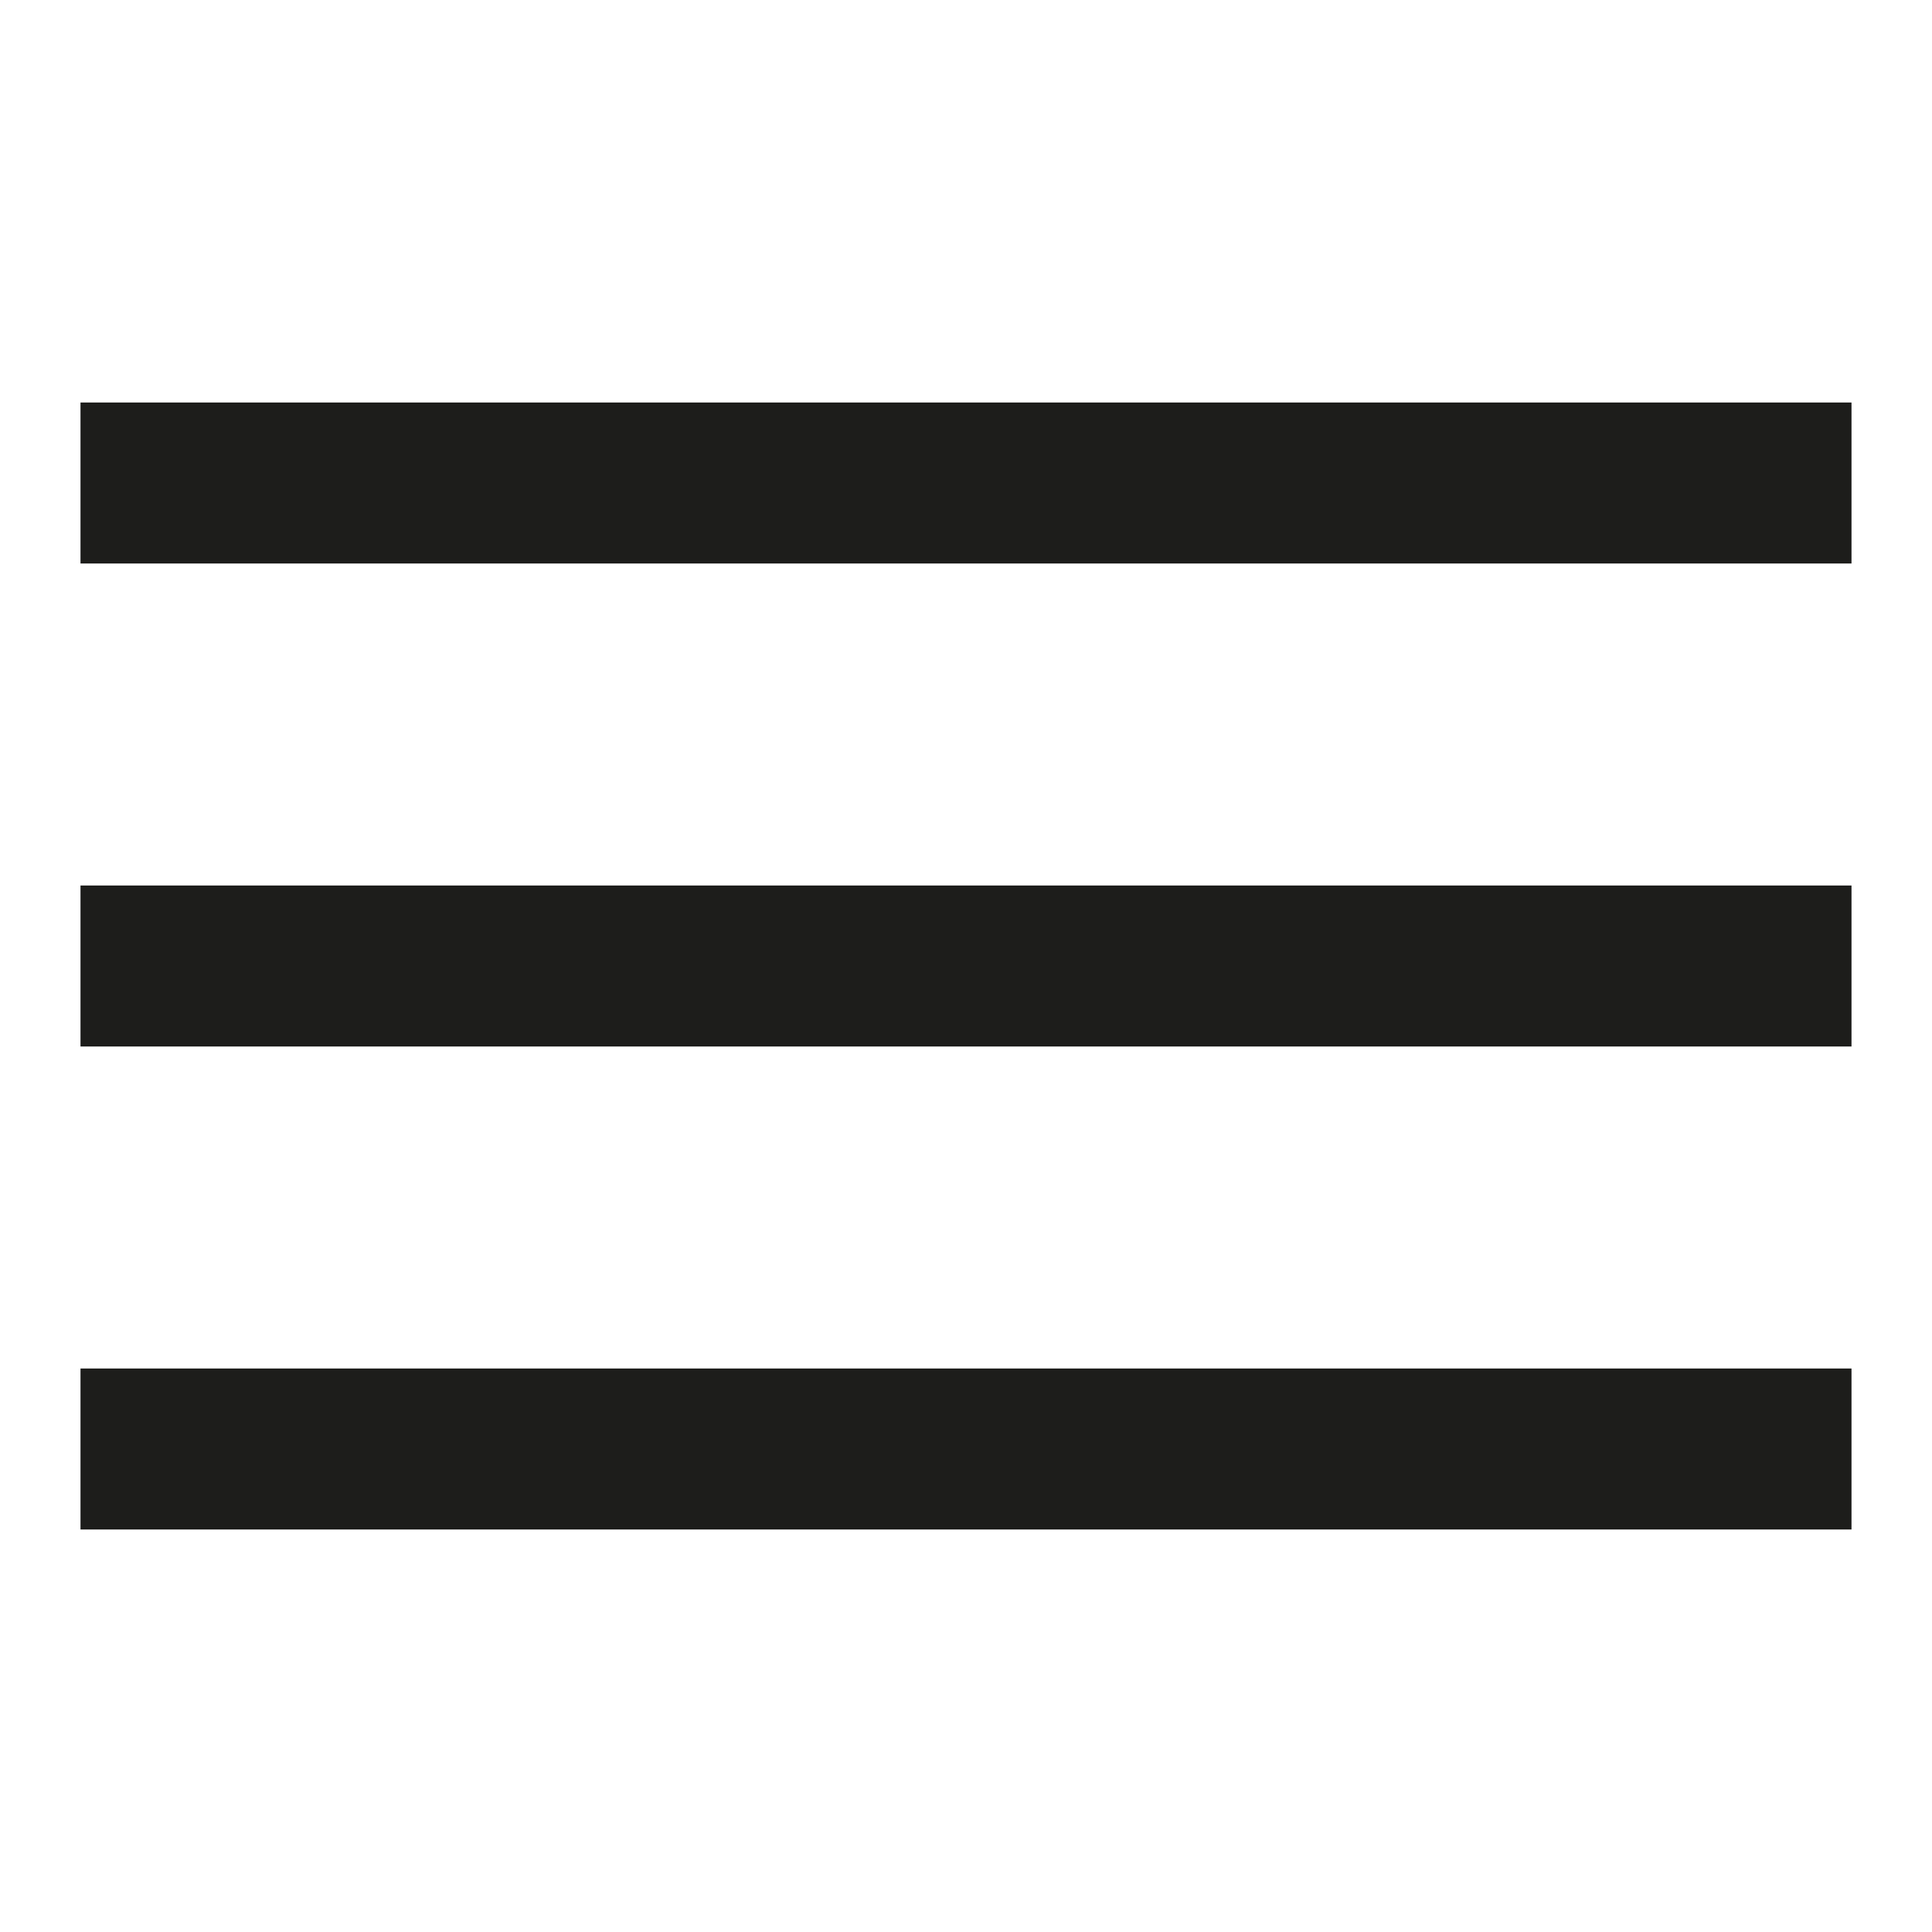
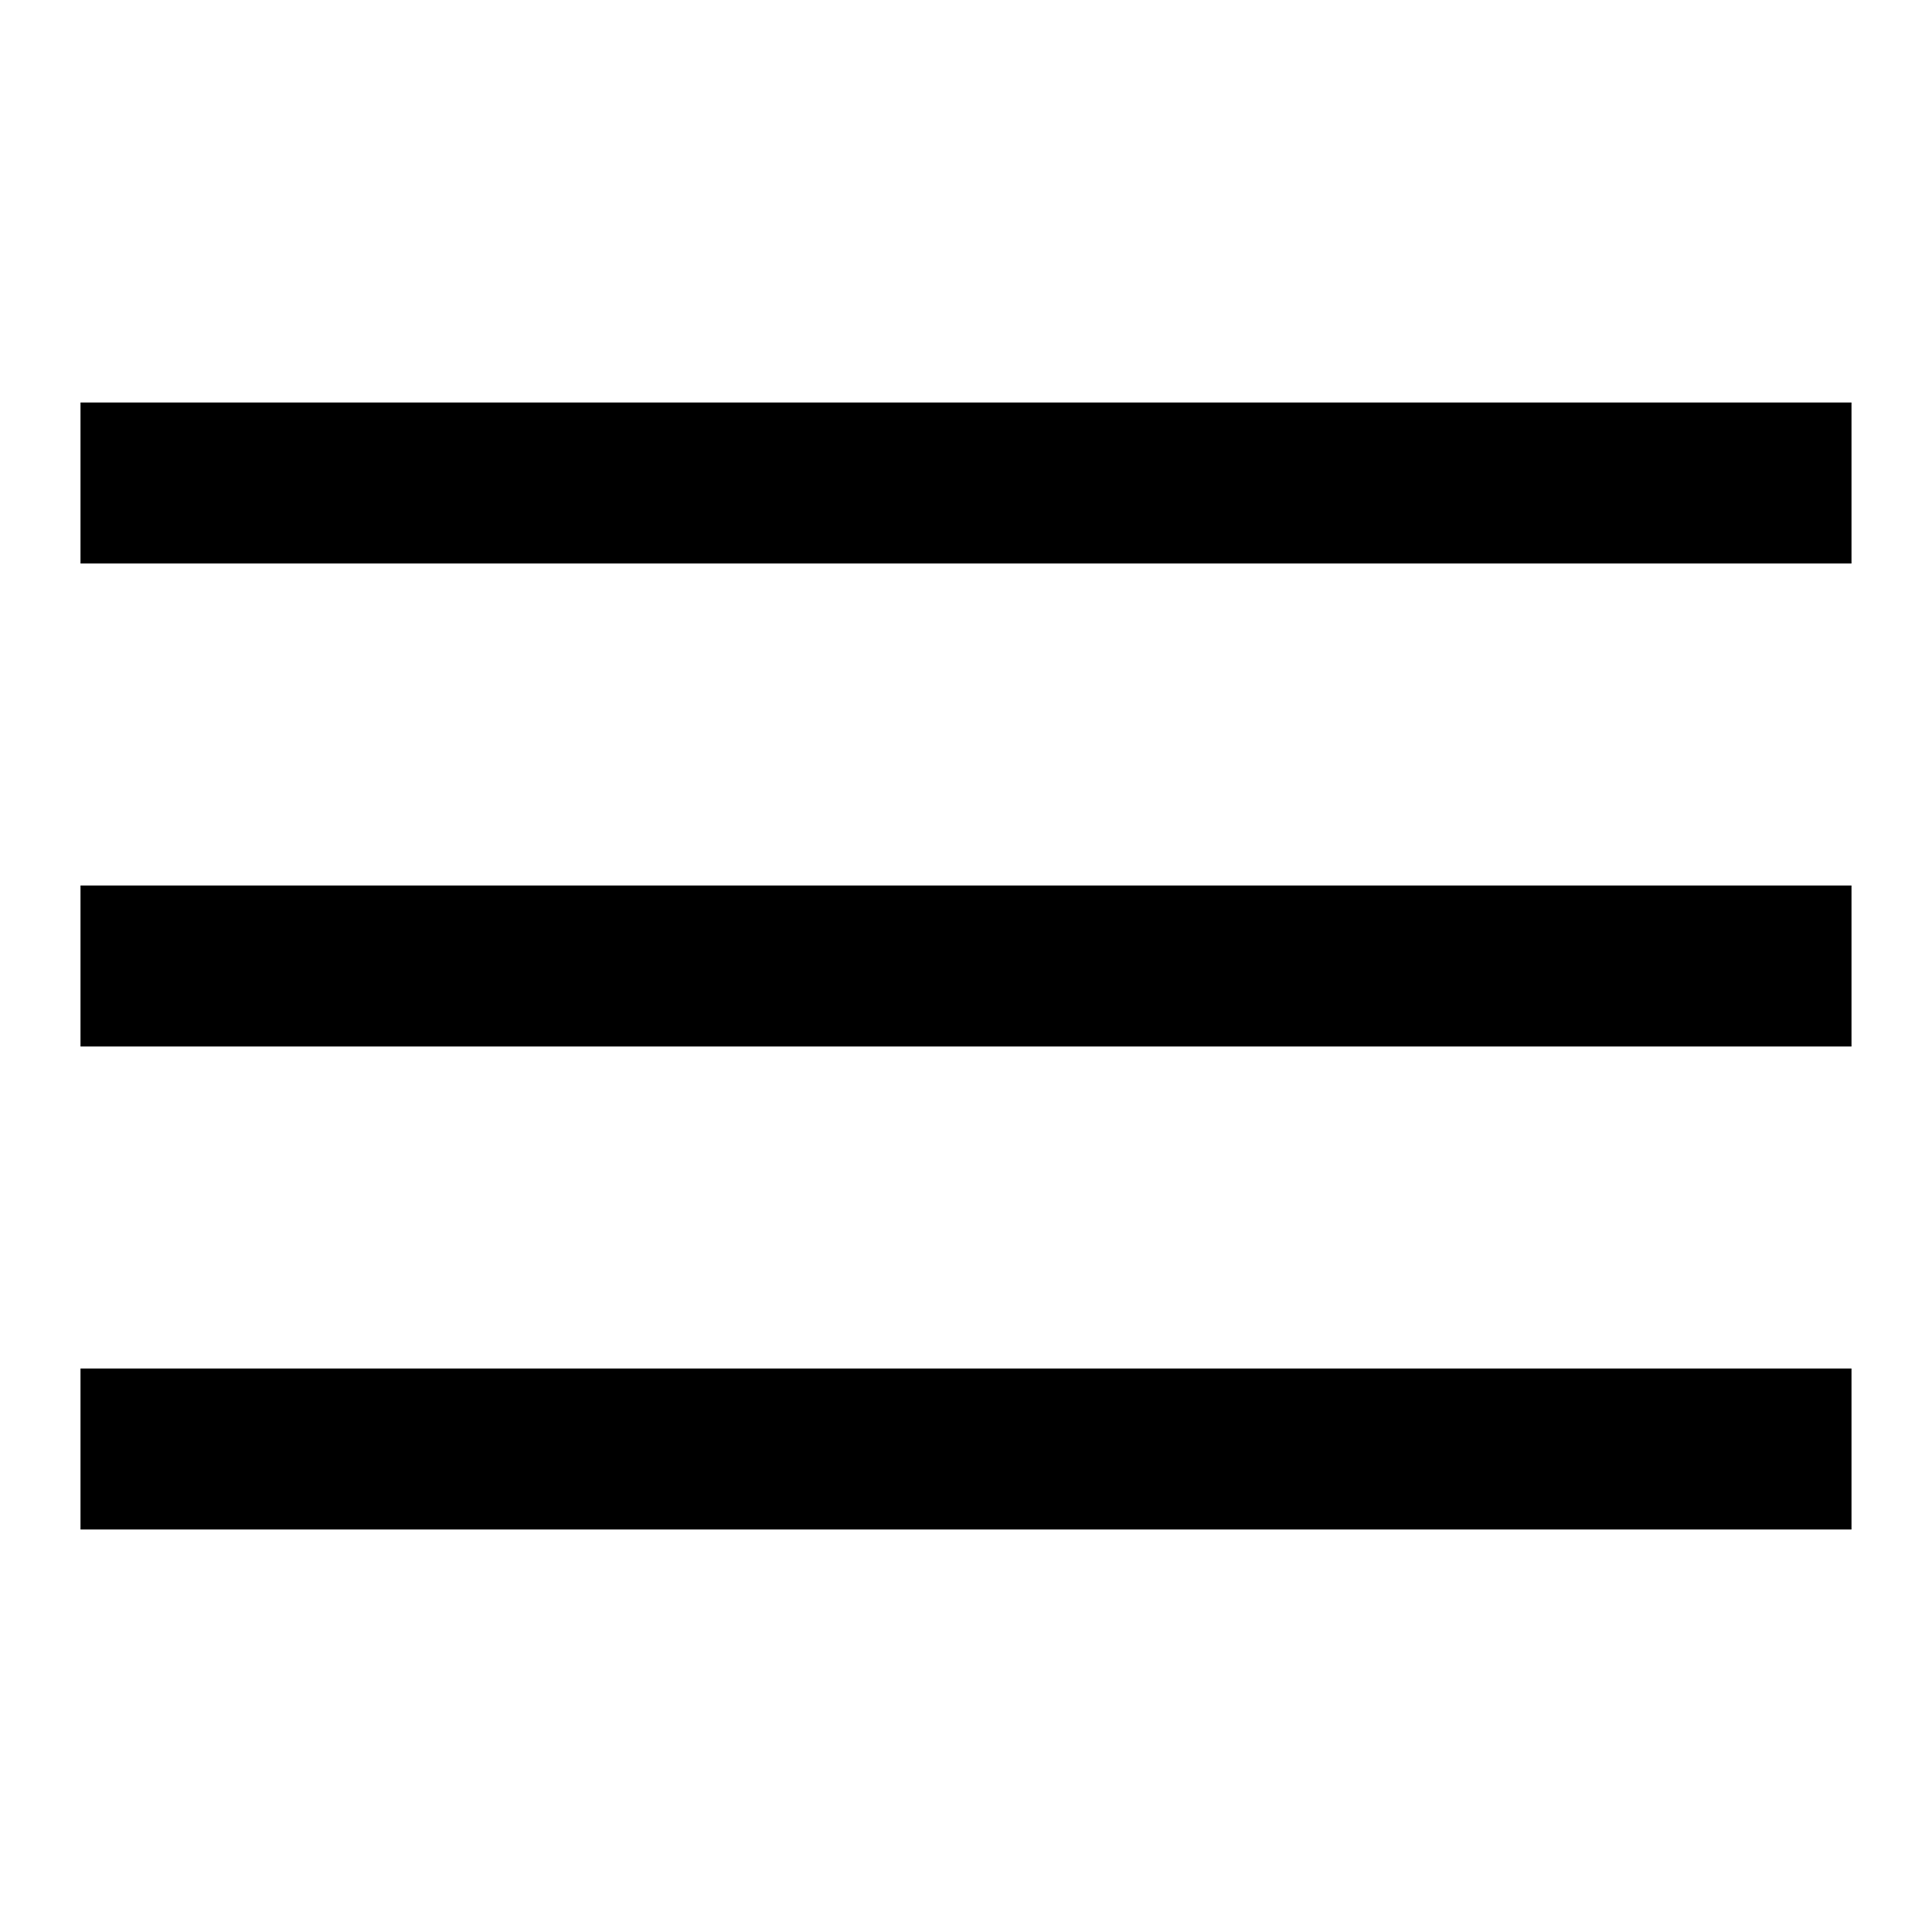
<svg xmlns="http://www.w3.org/2000/svg" width="12px" height="12px" viewBox="0 0 12 12" enable-background="new 0 0 12 12" id="Слой_1" version="1.1" xml:space="preserve">
  <g>
-     <rect fill="#1D1D1B" height="1" width="11" x="0.5" y="5.5" />
-     <rect fill="#1D1D1B" height="1" width="11" x="0.5" y="2.5" />
-     <rect fill="#1D1D1B" height="1" width="11" x="0.5" y="8.5" />
+     <rect fill="current" height="1" width="11" x="0.5" y="5.5" />
+     <rect fill="current" height="1" width="11" x="0.5" y="2.5" />
+     <rect fill="current" height="1" width="11" x="0.5" y="8.5" />
  </g>
</svg>
